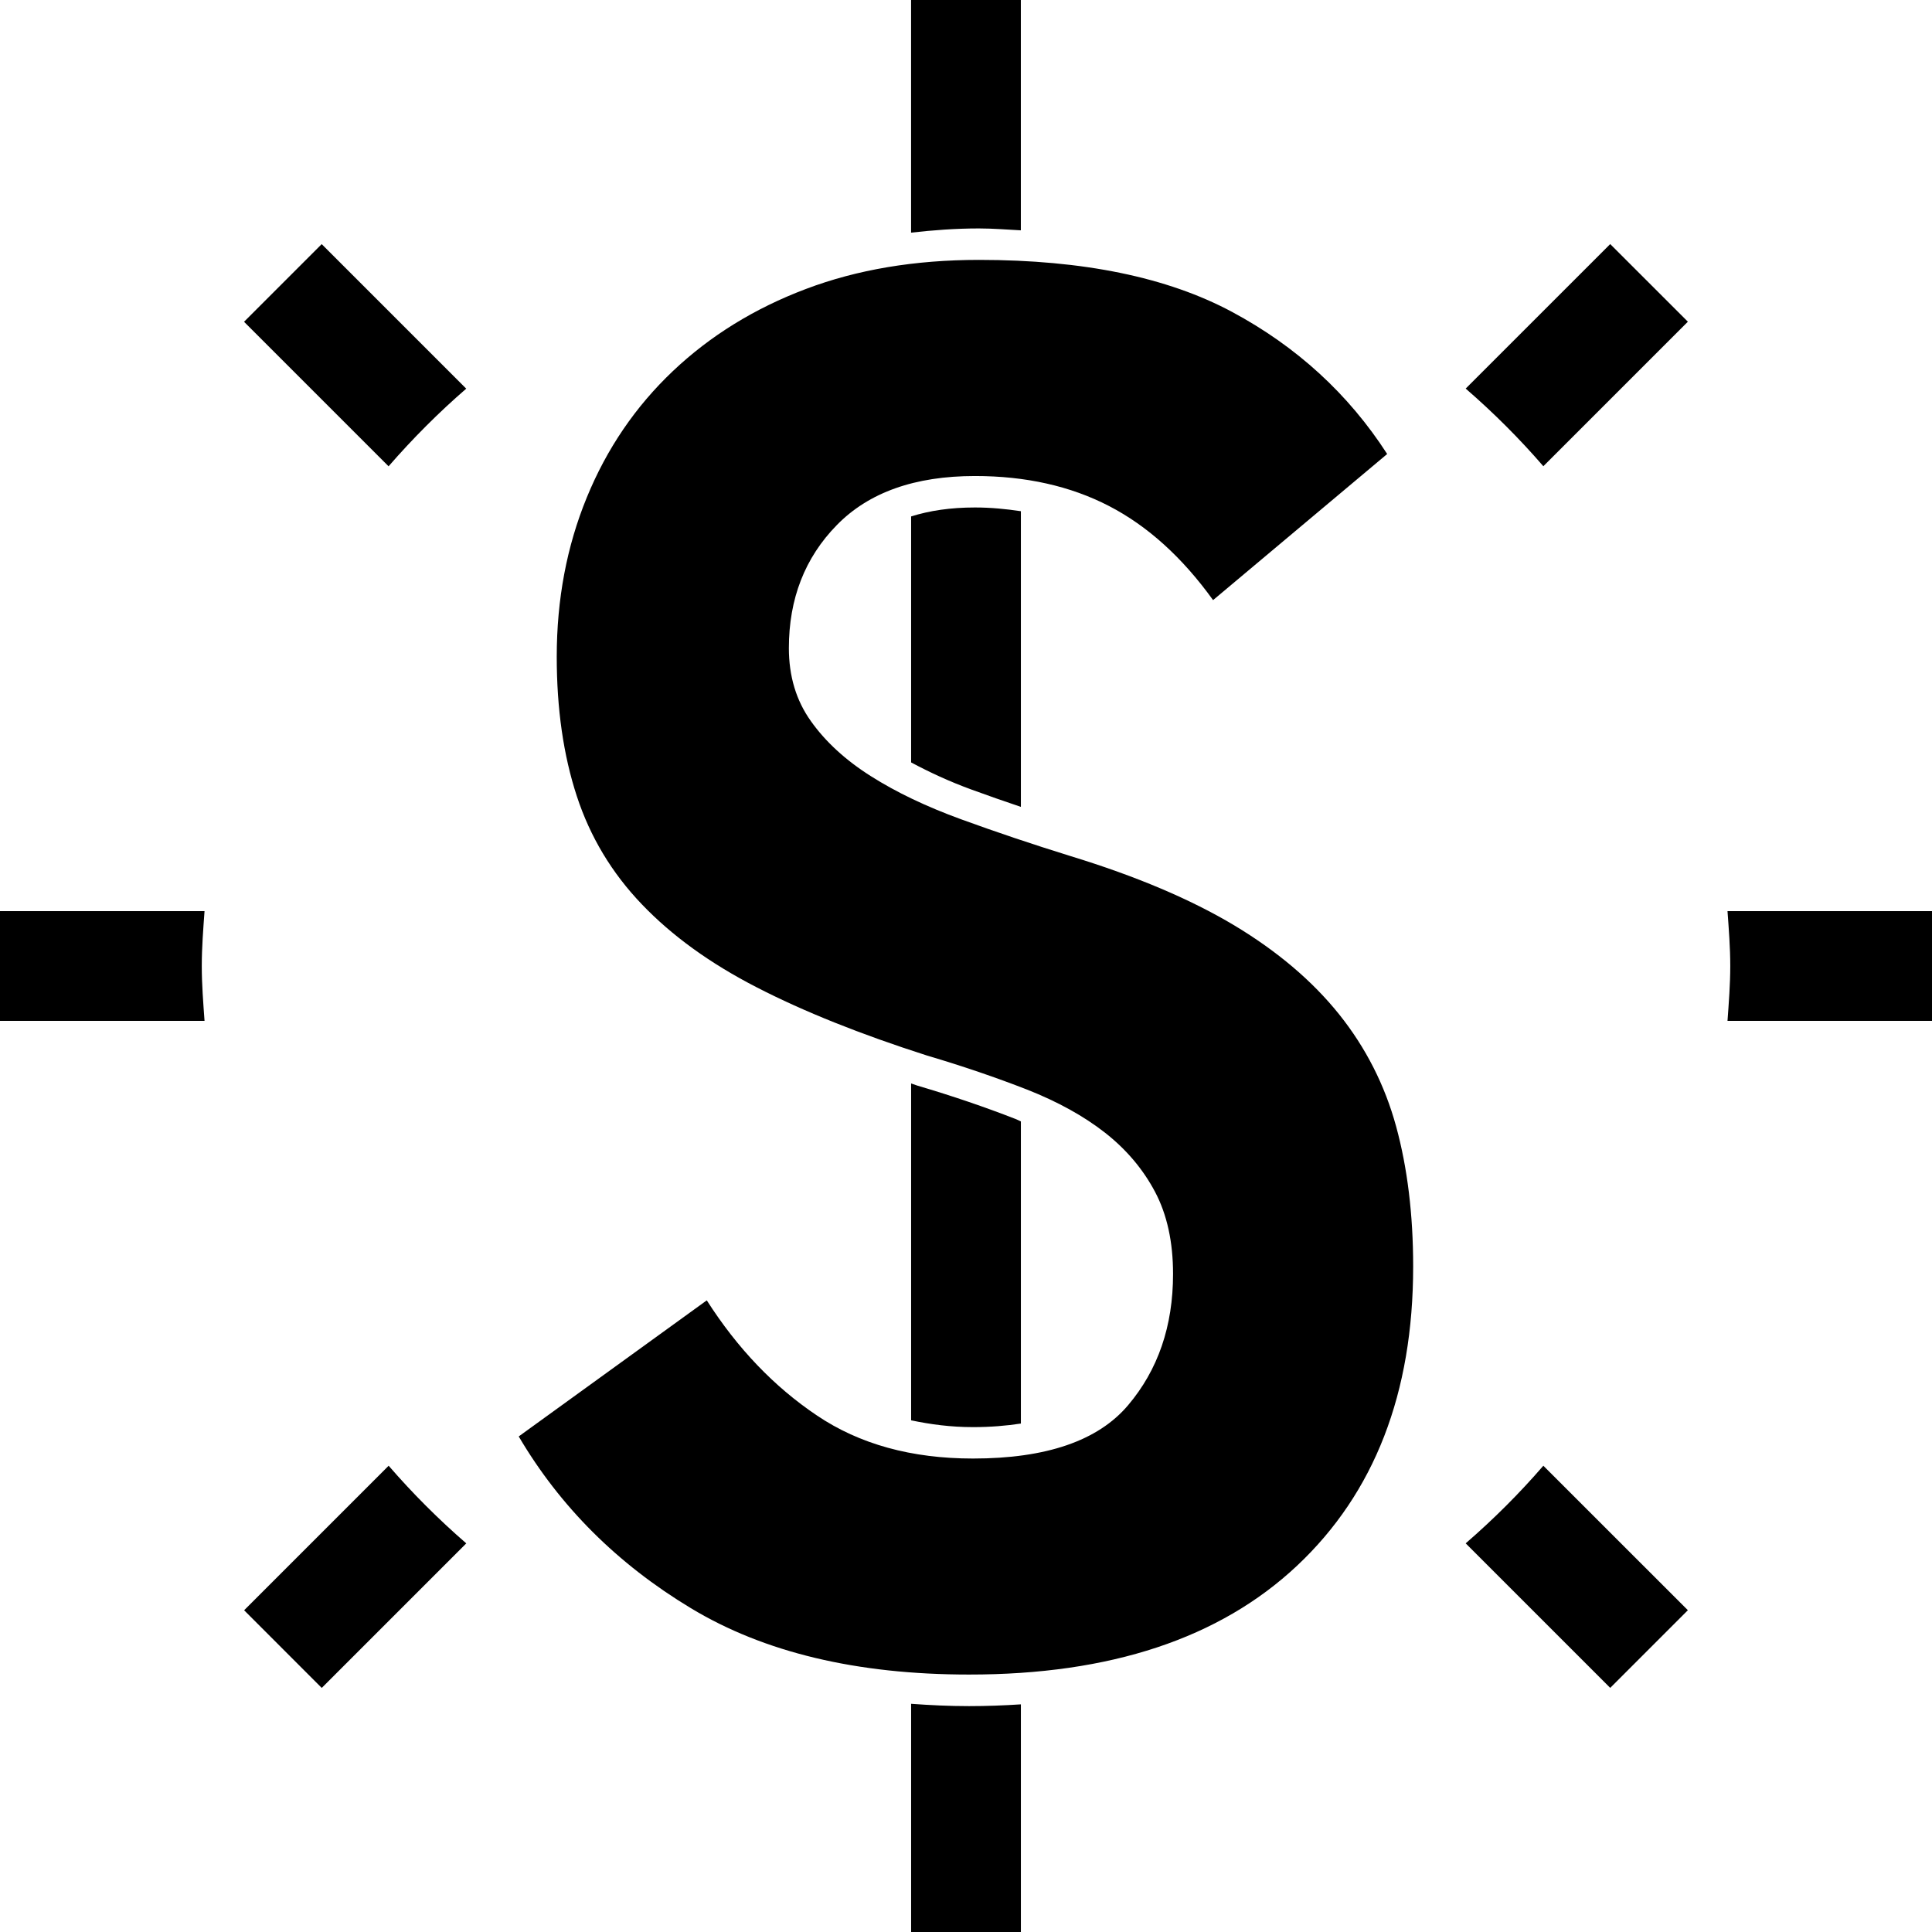
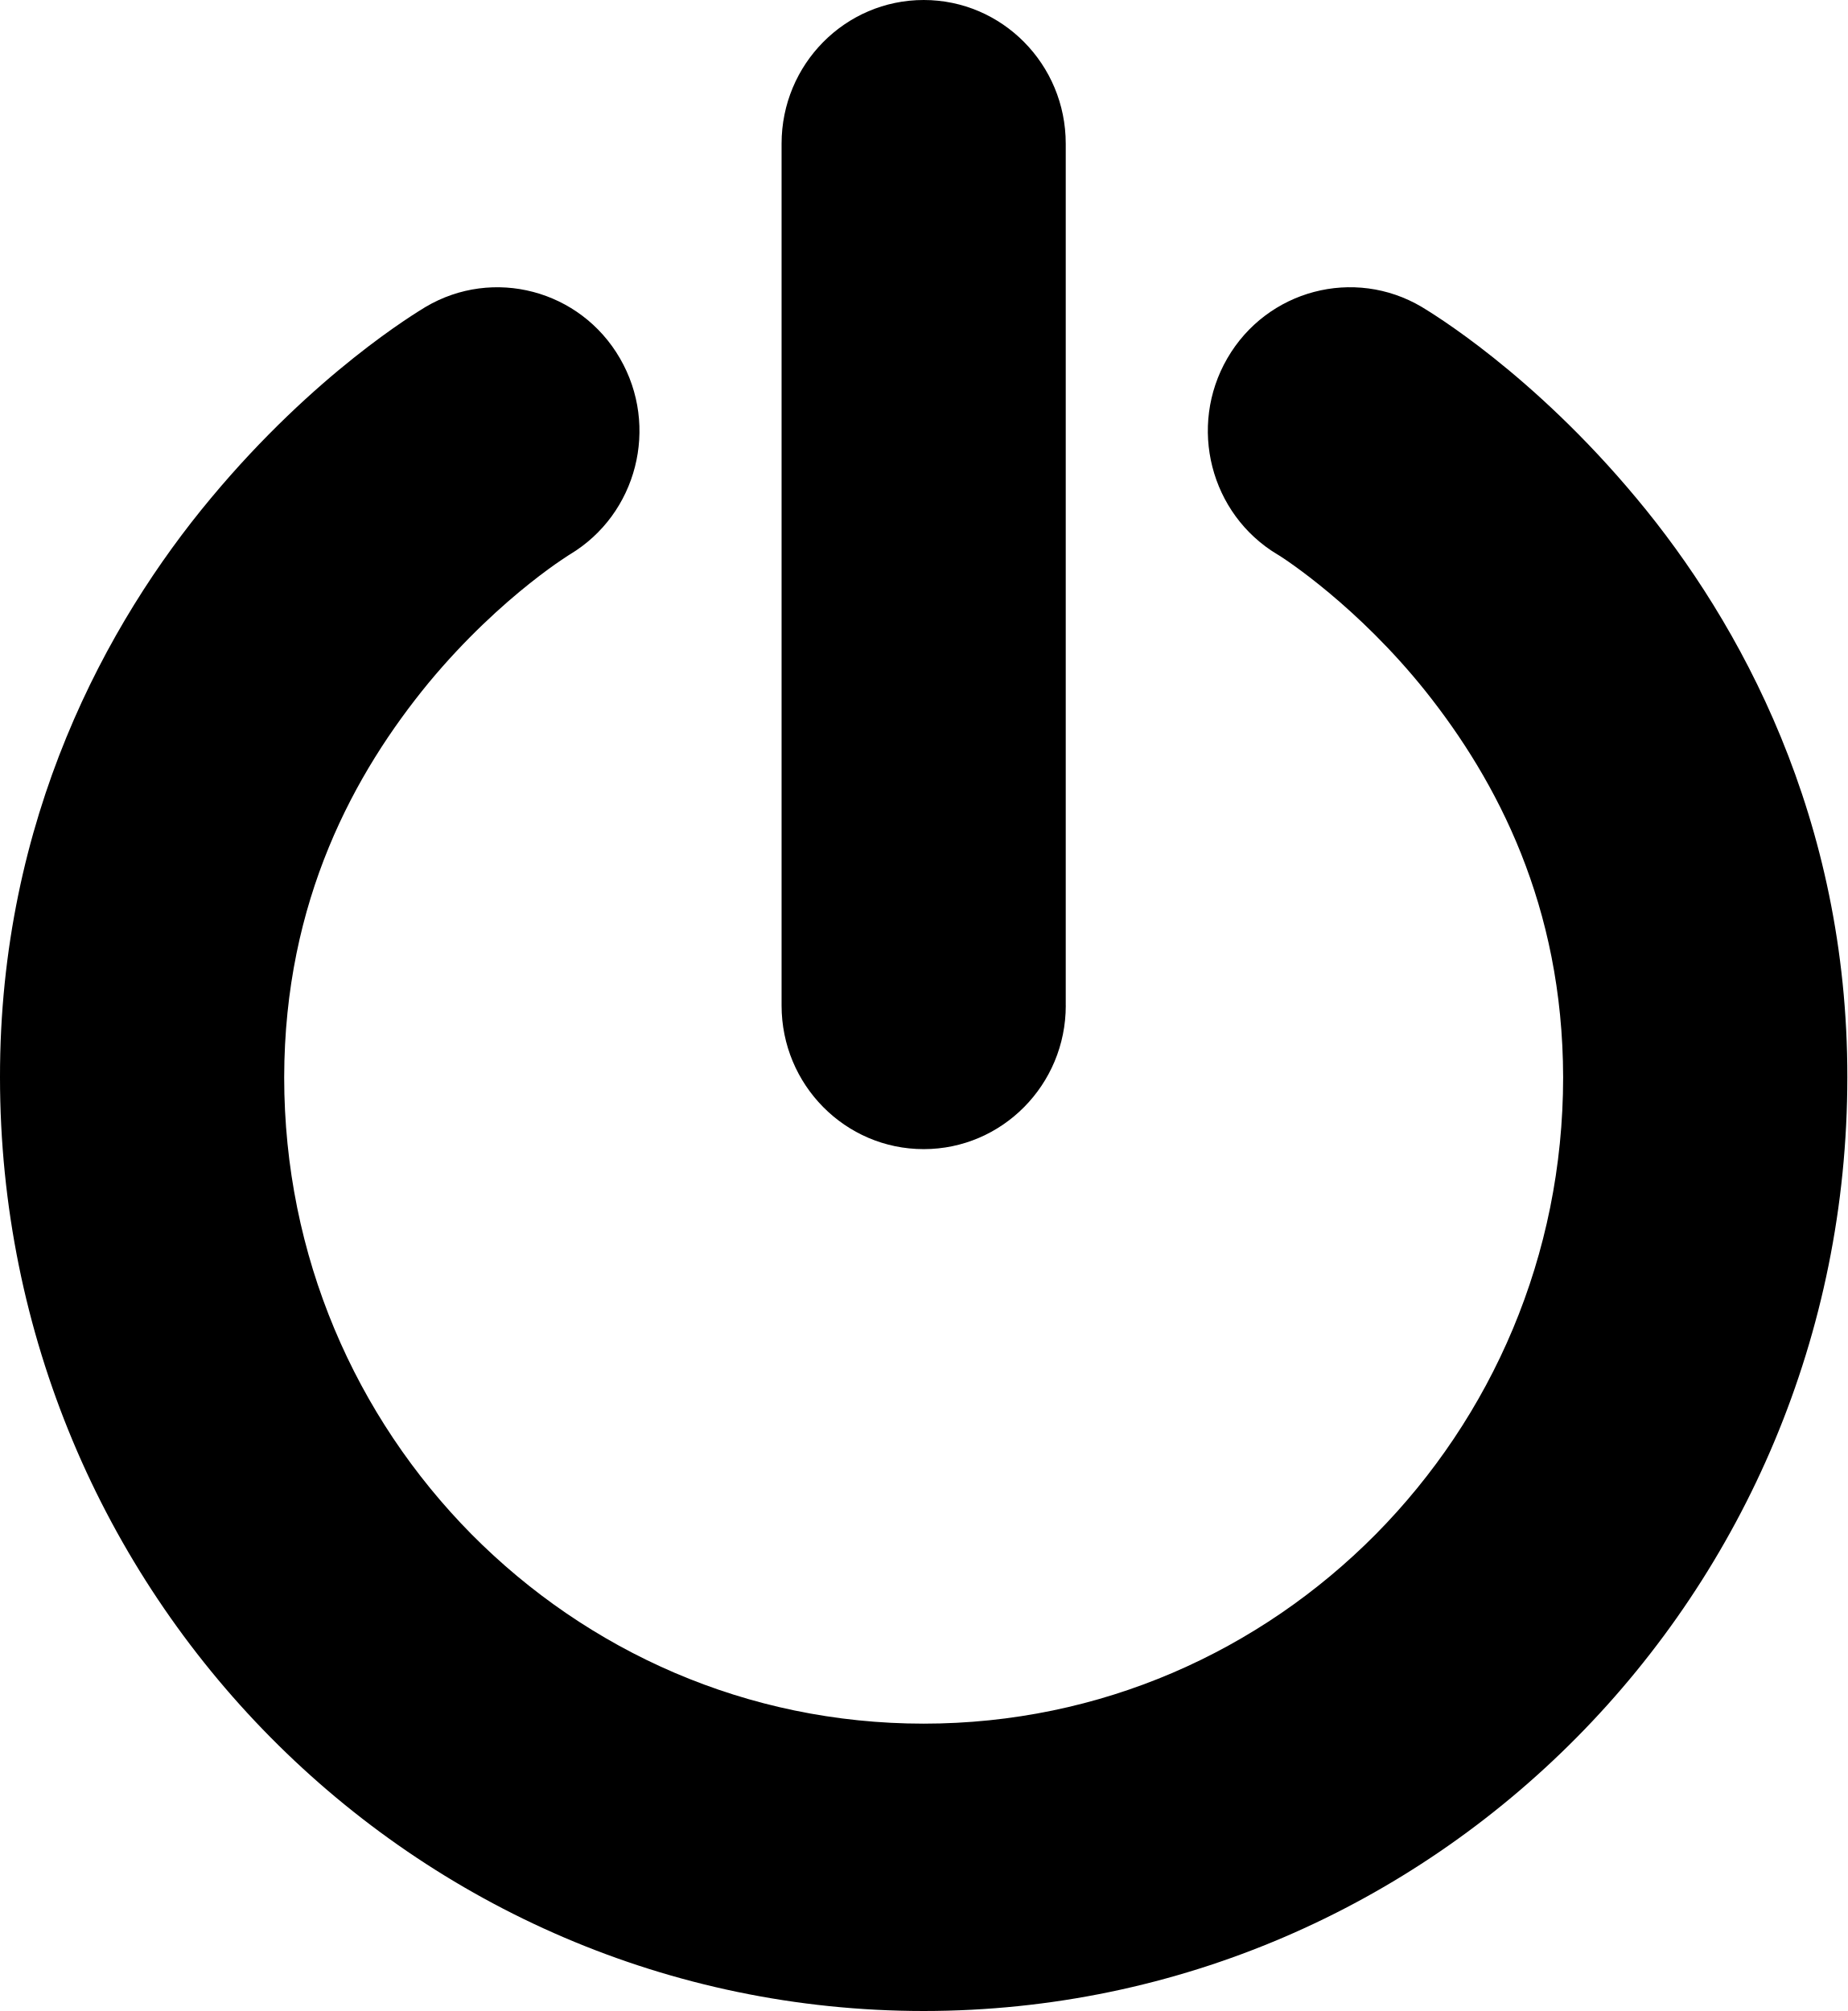
- <svg xmlns="http://www.w3.org/2000/svg" version="1.1" id="Layer_1" x="0px" y="0px" width="49.138px" height="49.138px" viewBox="275.747 178.53 49.138 49.138" enable-background="new 275.747 178.53 49.138 49.138" xml:space="preserve">
-   <path d="M280.949,204.494h-5.202v-2.791h5.202c-0.033,0.463-0.07,0.924-0.07,1.396C280.879,203.57,280.916,204.031,280.949,204.494z   M287.605,188.415l-3.676-3.676l-1.975,1.975l3.676,3.676C286.242,189.685,286.901,189.025,287.605,188.415z M315,190.388  l3.676-3.676l-1.975-1.974l-3.676,3.675C313.73,189.024,314.391,189.683,315,190.388z M313.025,217.783l3.676,3.676l1.975-1.975  L315,215.809C314.391,216.514,313.73,217.173,313.025,217.783z M285.632,215.809l-3.676,3.676l1.974,1.975l3.676-3.676  C286.901,217.172,286.242,216.514,285.632,215.809z M319.684,201.703c0.033,0.463,0.07,0.924,0.07,1.396  c0,0.471-0.037,0.933-0.07,1.396h5.201v-2.791L319.684,201.703L319.684,201.703z M308.738,218.35  c1.967-1.85,2.951-4.386,2.951-7.608c0-1.323-0.146-2.511-0.433-3.562c-0.288-1.052-0.771-2.003-1.45-2.852  c-0.68-0.848-1.57-1.604-2.673-2.266c-1.104-0.66-2.485-1.246-4.147-1.755c-0.984-0.305-1.916-0.619-2.799-0.941  c-0.883-0.322-1.647-0.687-2.29-1.095c-0.644-0.407-1.153-0.874-1.526-1.4c-0.375-0.525-0.56-1.145-0.56-1.857  c0-1.255,0.406-2.299,1.22-3.13c0.814-0.832,1.986-1.247,3.513-1.247c1.288,0,2.426,0.254,3.41,0.763  c0.983,0.509,1.864,1.307,2.646,2.393l4.428-3.716c-0.984-1.526-2.299-2.73-3.943-3.613c-1.646-0.883-3.792-1.324-6.438-1.324  c-1.628,0-3.098,0.246-4.401,0.739c-1.307,0.493-2.436,1.19-3.386,2.09c-0.95,0.901-1.68,1.972-2.188,3.212  c-0.509,1.24-0.765,2.591-0.765,4.052c0,1.326,0.17,2.507,0.51,3.544c0.339,1.037,0.891,1.956,1.654,2.752  c0.763,0.799,1.738,1.505,2.927,2.115c1.187,0.611,2.629,1.189,4.325,1.732c0.917,0.271,1.765,0.562,2.545,0.866  c0.779,0.307,1.441,0.672,1.984,1.097c0.543,0.426,0.967,0.928,1.272,1.504c0.306,0.578,0.458,1.275,0.458,2.09  c0,1.326-0.382,2.439-1.146,3.34c-0.764,0.901-2.078,1.353-3.943,1.353c-1.562,0-2.885-0.364-3.97-1.096  c-1.086-0.729-2.019-1.704-2.8-2.927l-4.783,3.461c1.051,1.785,2.51,3.242,4.377,4.367c1.865,1.127,4.225,1.689,7.074,1.689  C303.986,221.123,306.771,220.199,308.738,218.35z M299.079,206.141c-0.055-0.018-0.104-0.035-0.159-0.054v8.567  c0.493,0.104,1.011,0.173,1.573,0.173c0.446,0,0.848-0.034,1.219-0.091v-7.684c-0.048-0.021-0.087-0.044-0.136-0.062  C300.805,206.689,299.97,206.404,299.079,206.141z M301.712,199.052v-7.52c-0.374-0.056-0.76-0.095-1.168-0.095  c-0.62,0-1.155,0.08-1.624,0.228v6.256c0.463,0.247,0.965,0.483,1.542,0.693C300.866,198.762,301.285,198.908,301.712,199.052z   M300.646,184.34c0.371,0,0.711,0.031,1.065,0.048v-5.858h-2.792v5.917C299.479,184.384,300.05,184.34,300.646,184.34z   M300.392,221.923c-0.506,0-0.993-0.024-1.472-0.059v5.804h2.792v-5.79C301.283,221.906,300.844,221.923,300.392,221.923z" />
+ <svg xmlns="http://www.w3.org/2000/svg" version="1.0" id="Layer_1" x="0px" y="0px" width="91.849px" height="100px" viewBox="0 0 91.849 100" enable-background="new 0 0 91.849 100" xml:space="preserve">
+   <path d="M0,53.572C-0.016,40.7,5.321,30.962,10.48,24.78l0,0c5.187-6.233,10.224-9.236,10.676-9.516l0,0  c3.368-1.993,7.697-0.849,9.667,2.555l0,0c1.966,3.392,0.851,7.747-2.489,9.75l0,0l0.001,0.001c0,0-0.004,0.001-0.015,0.008l0,0  c-0.009,0.004-0.023,0.014-0.042,0.026l0,0c-0.068,0.042-0.194,0.125-0.367,0.244l0,0c-0.351,0.234-0.897,0.625-1.572,1.162l0,0  c-1.349,1.073-3.203,2.74-5.029,4.945l0,0c-3.669,4.467-7.166,10.798-7.181,19.616l0,0c0.003,8.889,3.547,16.882,9.314,22.722l0,0  c5.78,5.83,13.687,9.416,22.48,9.418l0,0c8.793-0.002,16.699-3.588,22.478-9.418l0,0c5.769-5.84,9.313-13.833,9.316-22.722l0,0  c-0.016-8.548-3.294-14.743-6.837-19.195l0,0c-3.373-4.221-6.982-6.572-7.341-6.791l0,0c-0.004-0.003-0.009-0.004-0.012-0.006l0,0  c-0.005-0.003-0.008-0.005-0.011-0.006l0,0c-0.003-0.003-0.007-0.003-0.007-0.003l0,0l0,0c-3.336-2.005-4.452-6.36-2.488-9.752l0,0  c1.972-3.404,6.3-4.548,9.667-2.555l0,0c0.454,0.279,5.491,3.282,10.678,9.516l0,0c5.162,6.183,10.496,15.92,10.481,28.792l0,0  C91.843,79.208,71.283,99.991,45.924,100l0,0C20.565,99.991,0.006,79.208,0,53.572L0,53.572z" />
+   <path d="M38.859,50.001v-21.43V7.143C38.859,3.199,42.022,0,45.925,0l0,0c3.899,0,7.062,3.199,7.062,7.143l0,0v21.428v21.43h0.002  c0,3.941-3.165,7.141-7.064,7.141l0,0C42.022,57.142,38.859,53.942,38.859,50.001L38.859,50.001z" />
</svg>
